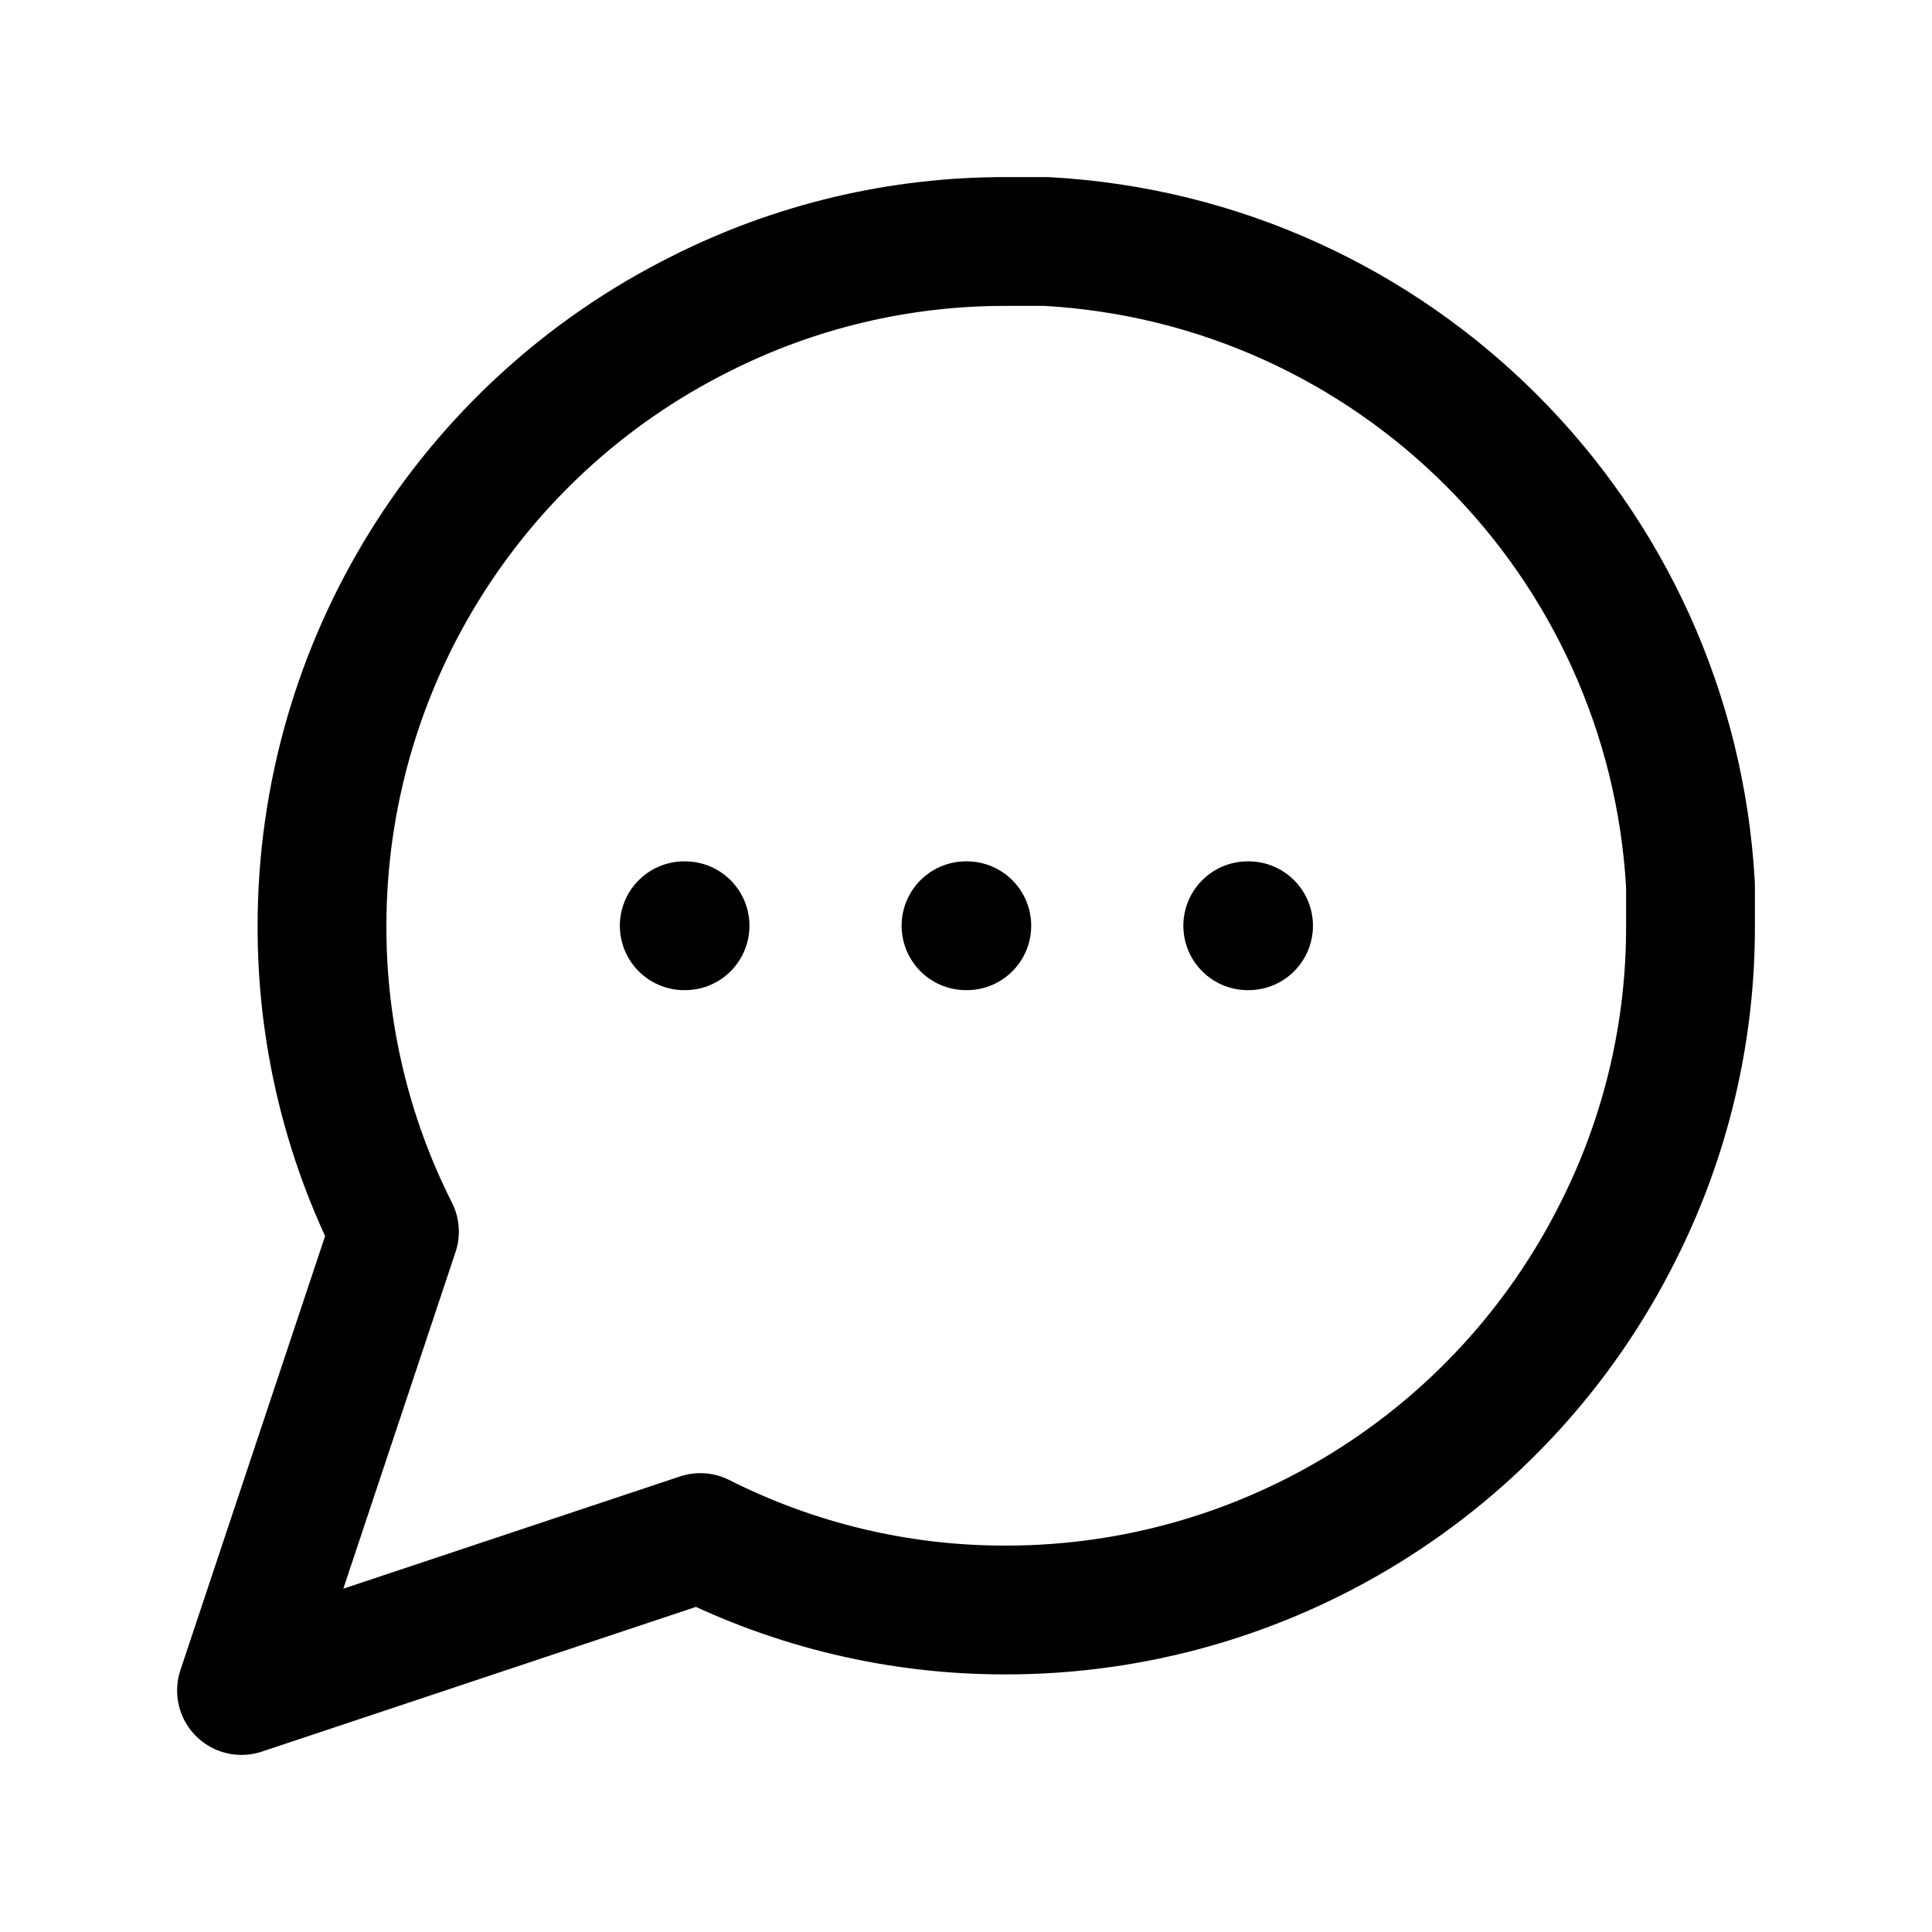
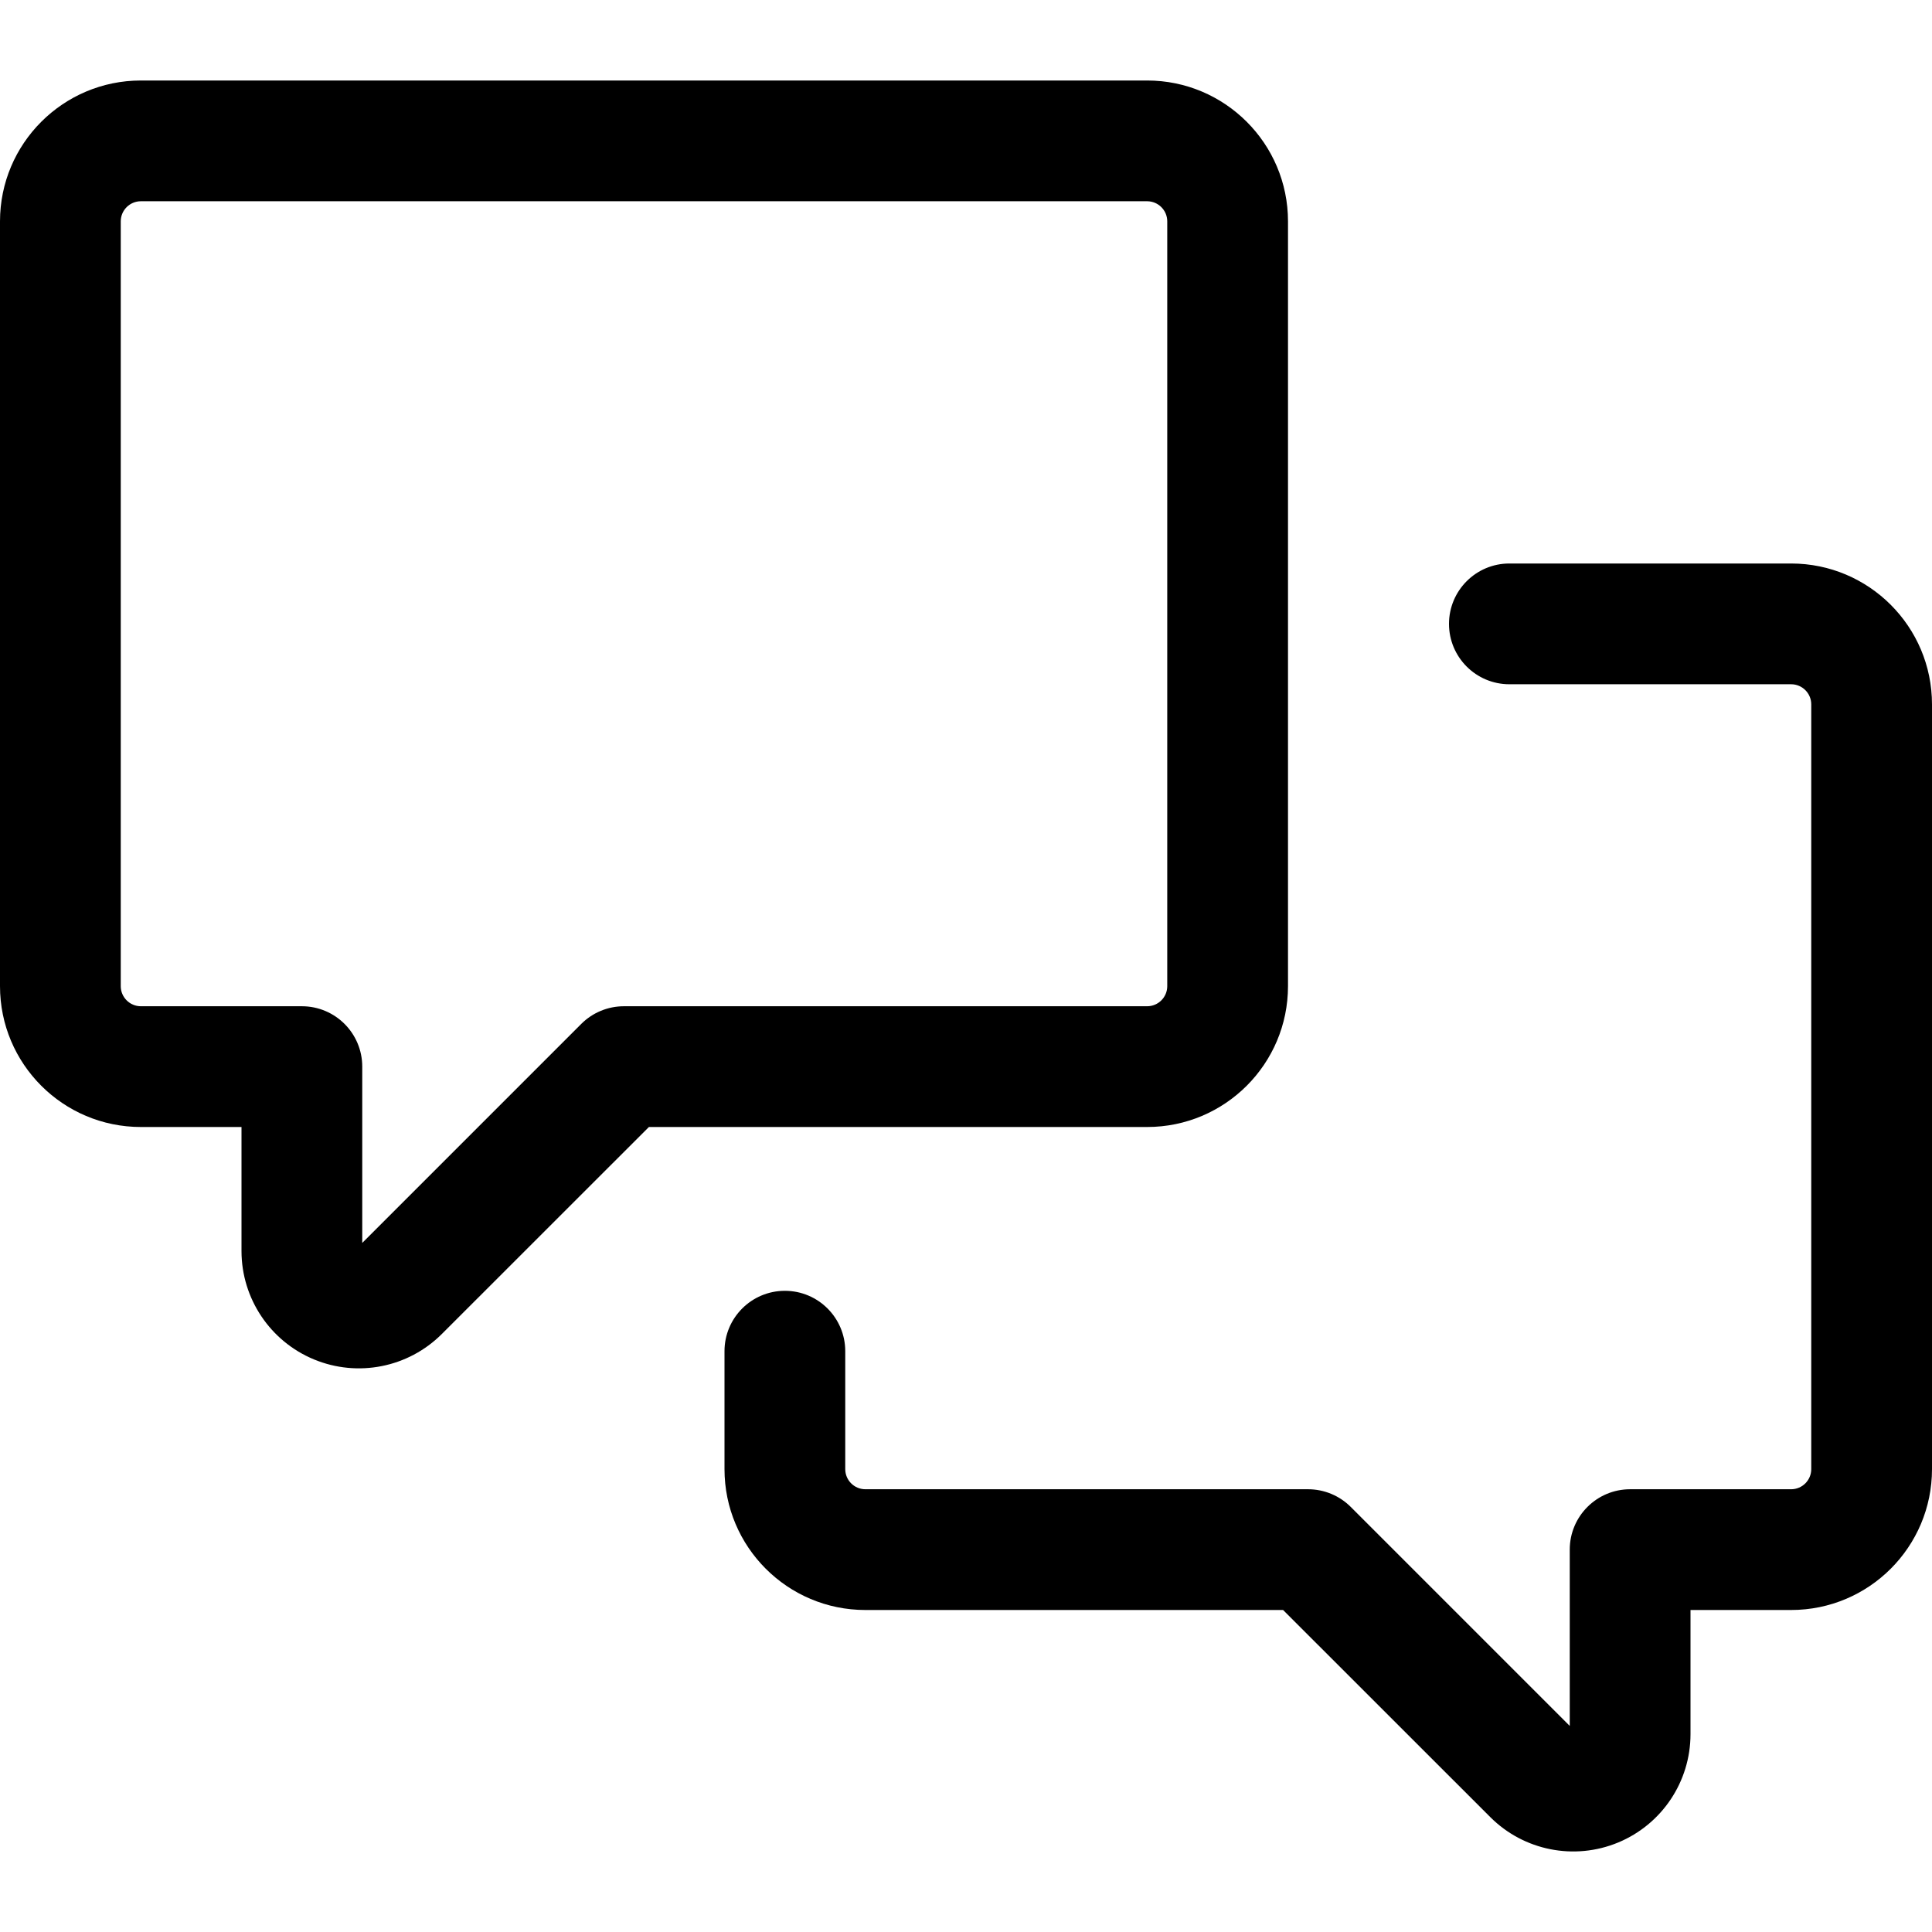
- <svg xmlns="http://www.w3.org/2000/svg" viewBox="0 0 24 24" fill="none" stroke="currentColor" stroke-width="1.6" stroke-linecap="round" stroke-linejoin="round">
-   <path d="M21 11.5a8.38 8.38 0 0 1-.9 3.8 8.5 8.5 0 0 1-7.6 4.7 8.38 8.38 0 0 1-3.8-.9L3 21l1.9-5.7a8.38 8.38 0 0 1-.9-3.8 8.5 8.5 0 0 1 4.7-7.6 8.38 8.38 0 0 1 3.8-.9h.5a8.48 8.48 0 0 1 8 8v.5z" />
-   <path d="M8.5 11.5h.01M12 11.5h.01M15.5 11.5h.01" />
+ <svg xmlns="http://www.w3.org/2000/svg" width="24" height="24" viewBox="0 0 24 24" fill="currentColor">
+   <path d="M1.75 1h12.5c.966 0 1.75.784 1.75 1.75v9.5A1.75 1.75 0 0 1 14.25 14H8.061l-2.574 2.573A1.458 1.458 0 0 1 3 15.543V14H1.75A1.75 1.75 0 0 1 0 12.25v-9.5C0 1.784.784 1 1.75 1ZM1.5 2.75v9.5c0 .138.112.25.25.25h2a.75.75 0 0 1 .75.75v2.19l2.72-2.72a.749.749 0 0 1 .53-.22h6.5a.25.25 0 0 0 .25-.25v-9.5a.25.25 0 0 0-.25-.25H1.75a.25.25 0 0 0-.25.25Z" />
+   <path d="M22.5 8.75a.25.25 0 0 0-.25-.25h-3.5a.75.75 0 0 1 0-1.5h3.5c.966 0 1.75.784 1.75 1.75v9.5A1.75 1.75 0 0 1 22.25 20H21v1.543a1.457 1.457 0 0 1-2.487 1.03L15.939 20H10.75A1.75 1.75 0 0 1 9 18.25v-1.465a.75.75 0 0 1 1.5 0v1.465c0 .138.112.25.25.25h5.5a.75.75 0 0 1 .53.22l2.72 2.72v-2.19a.75.75 0 0 1 .75-.75h2a.25.25 0 0 0 .25-.25v-9.5Z" />
</svg>
